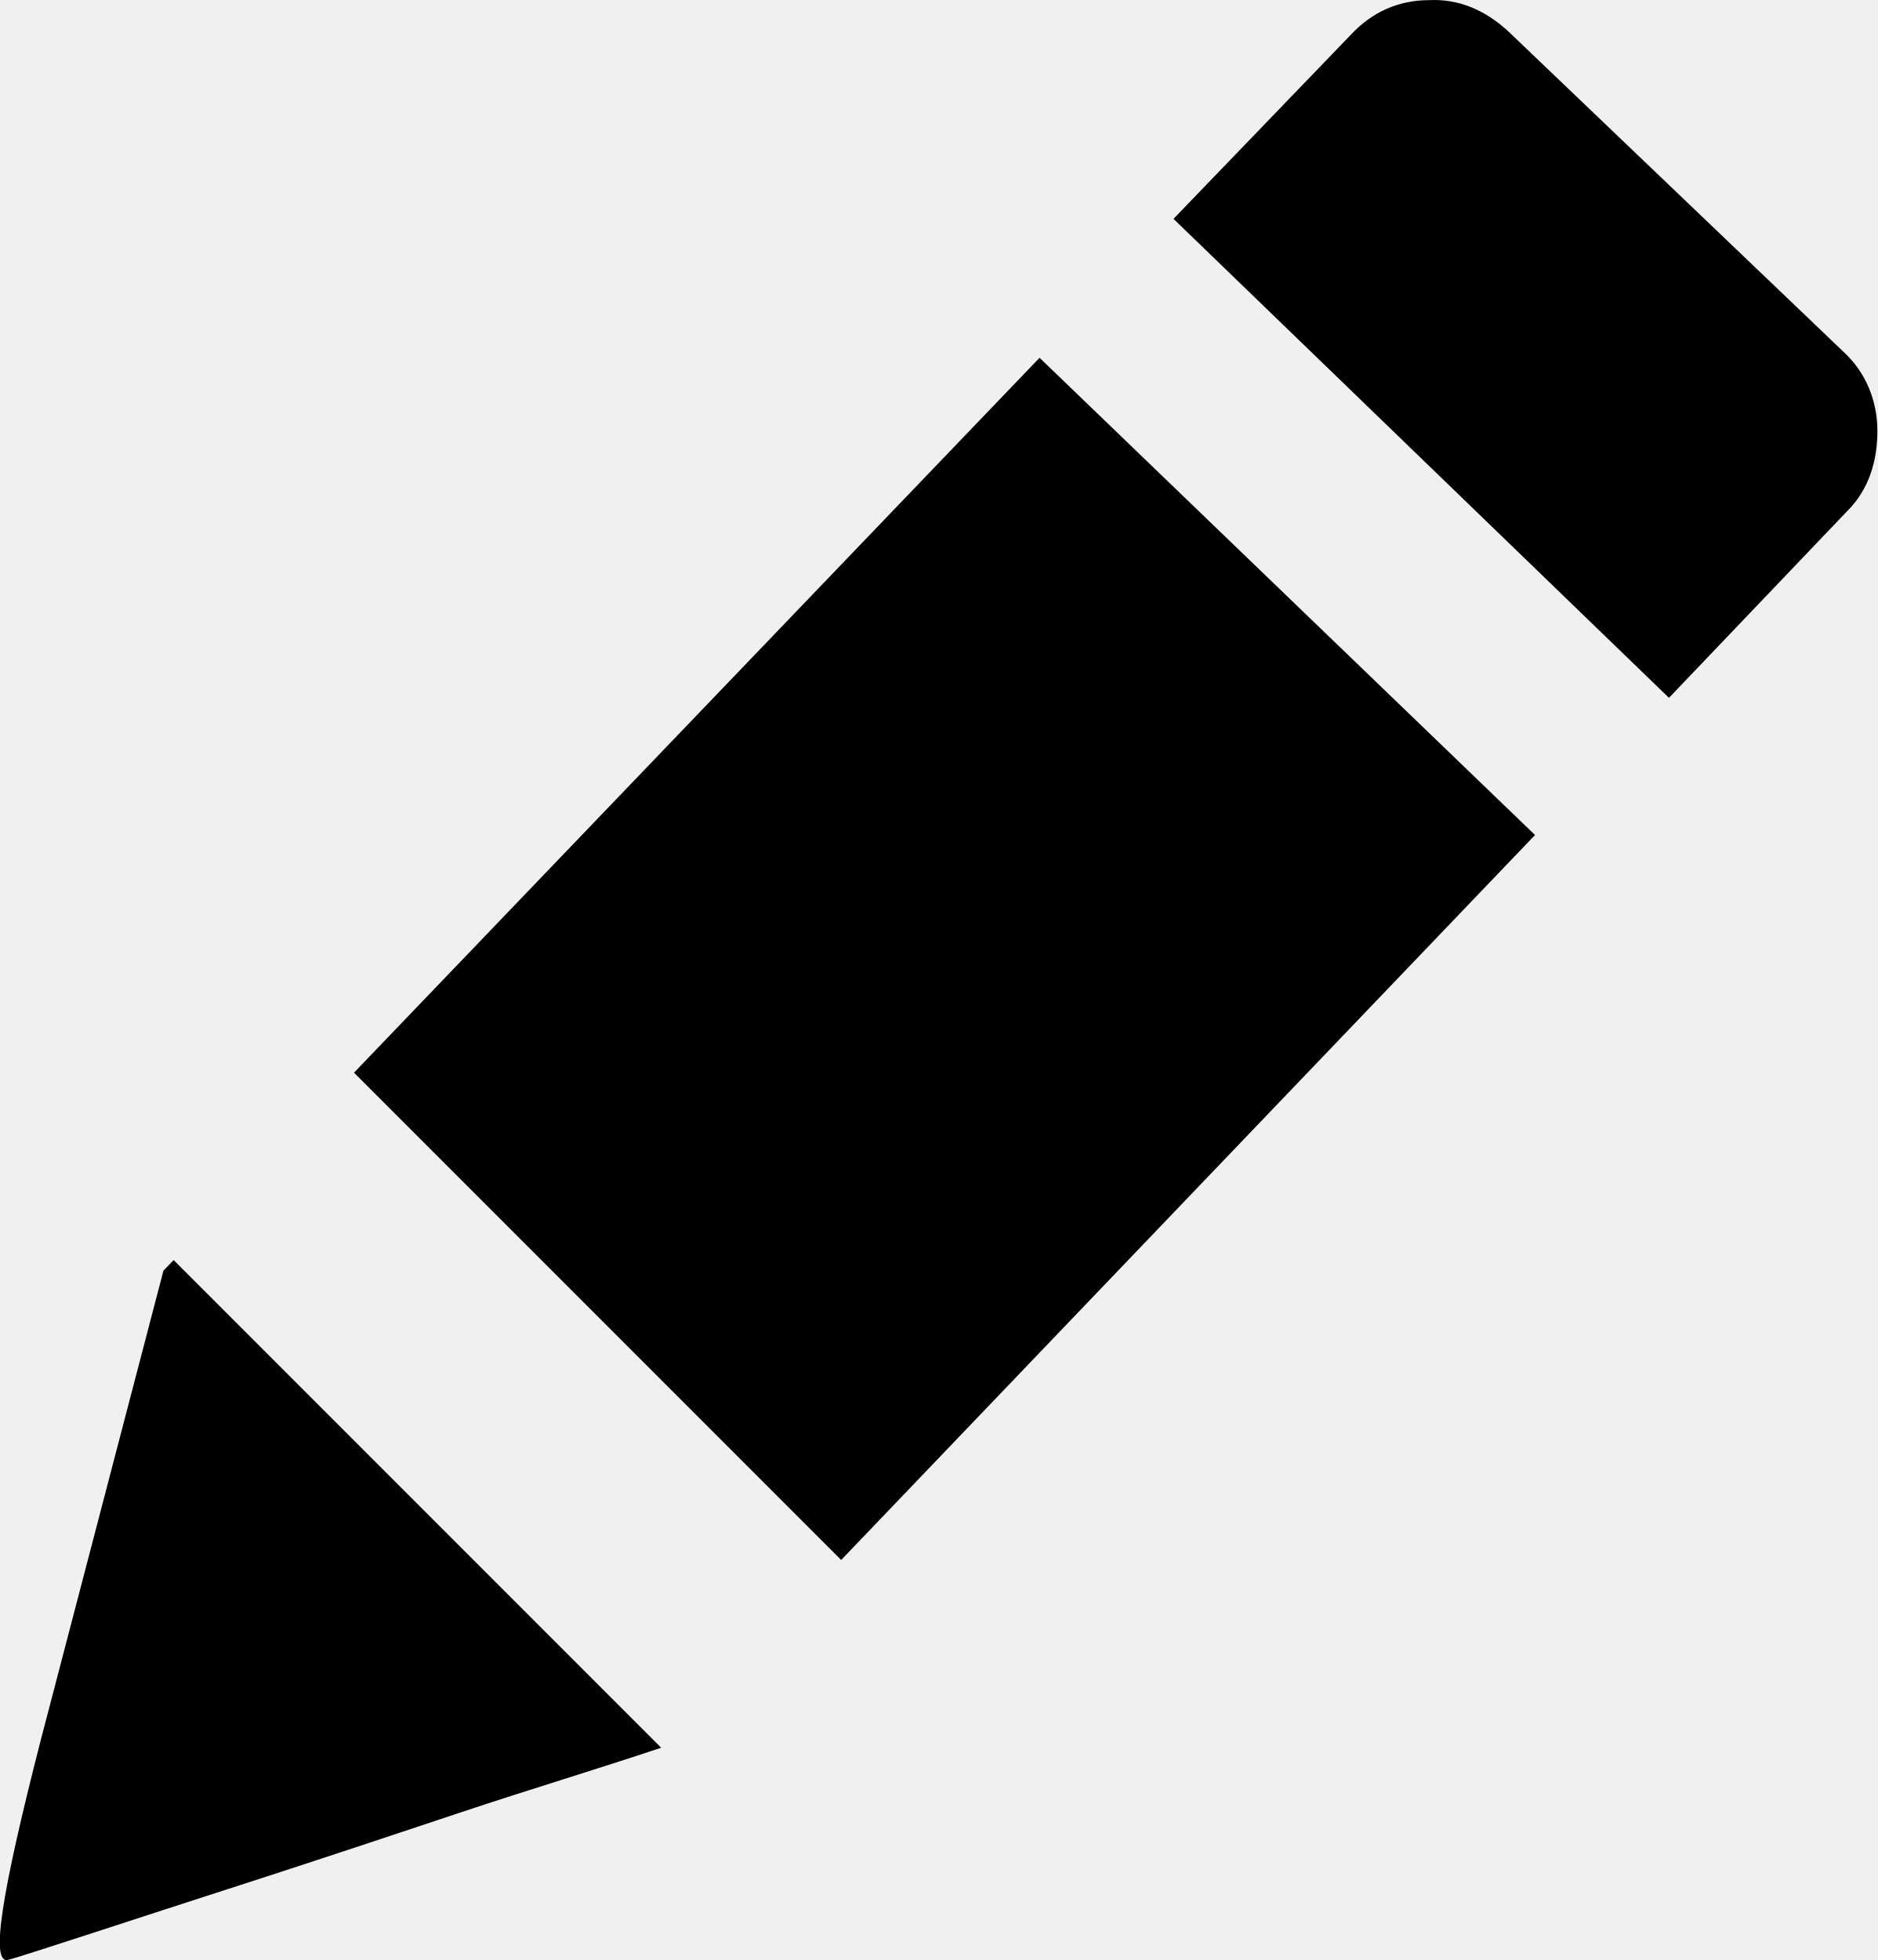
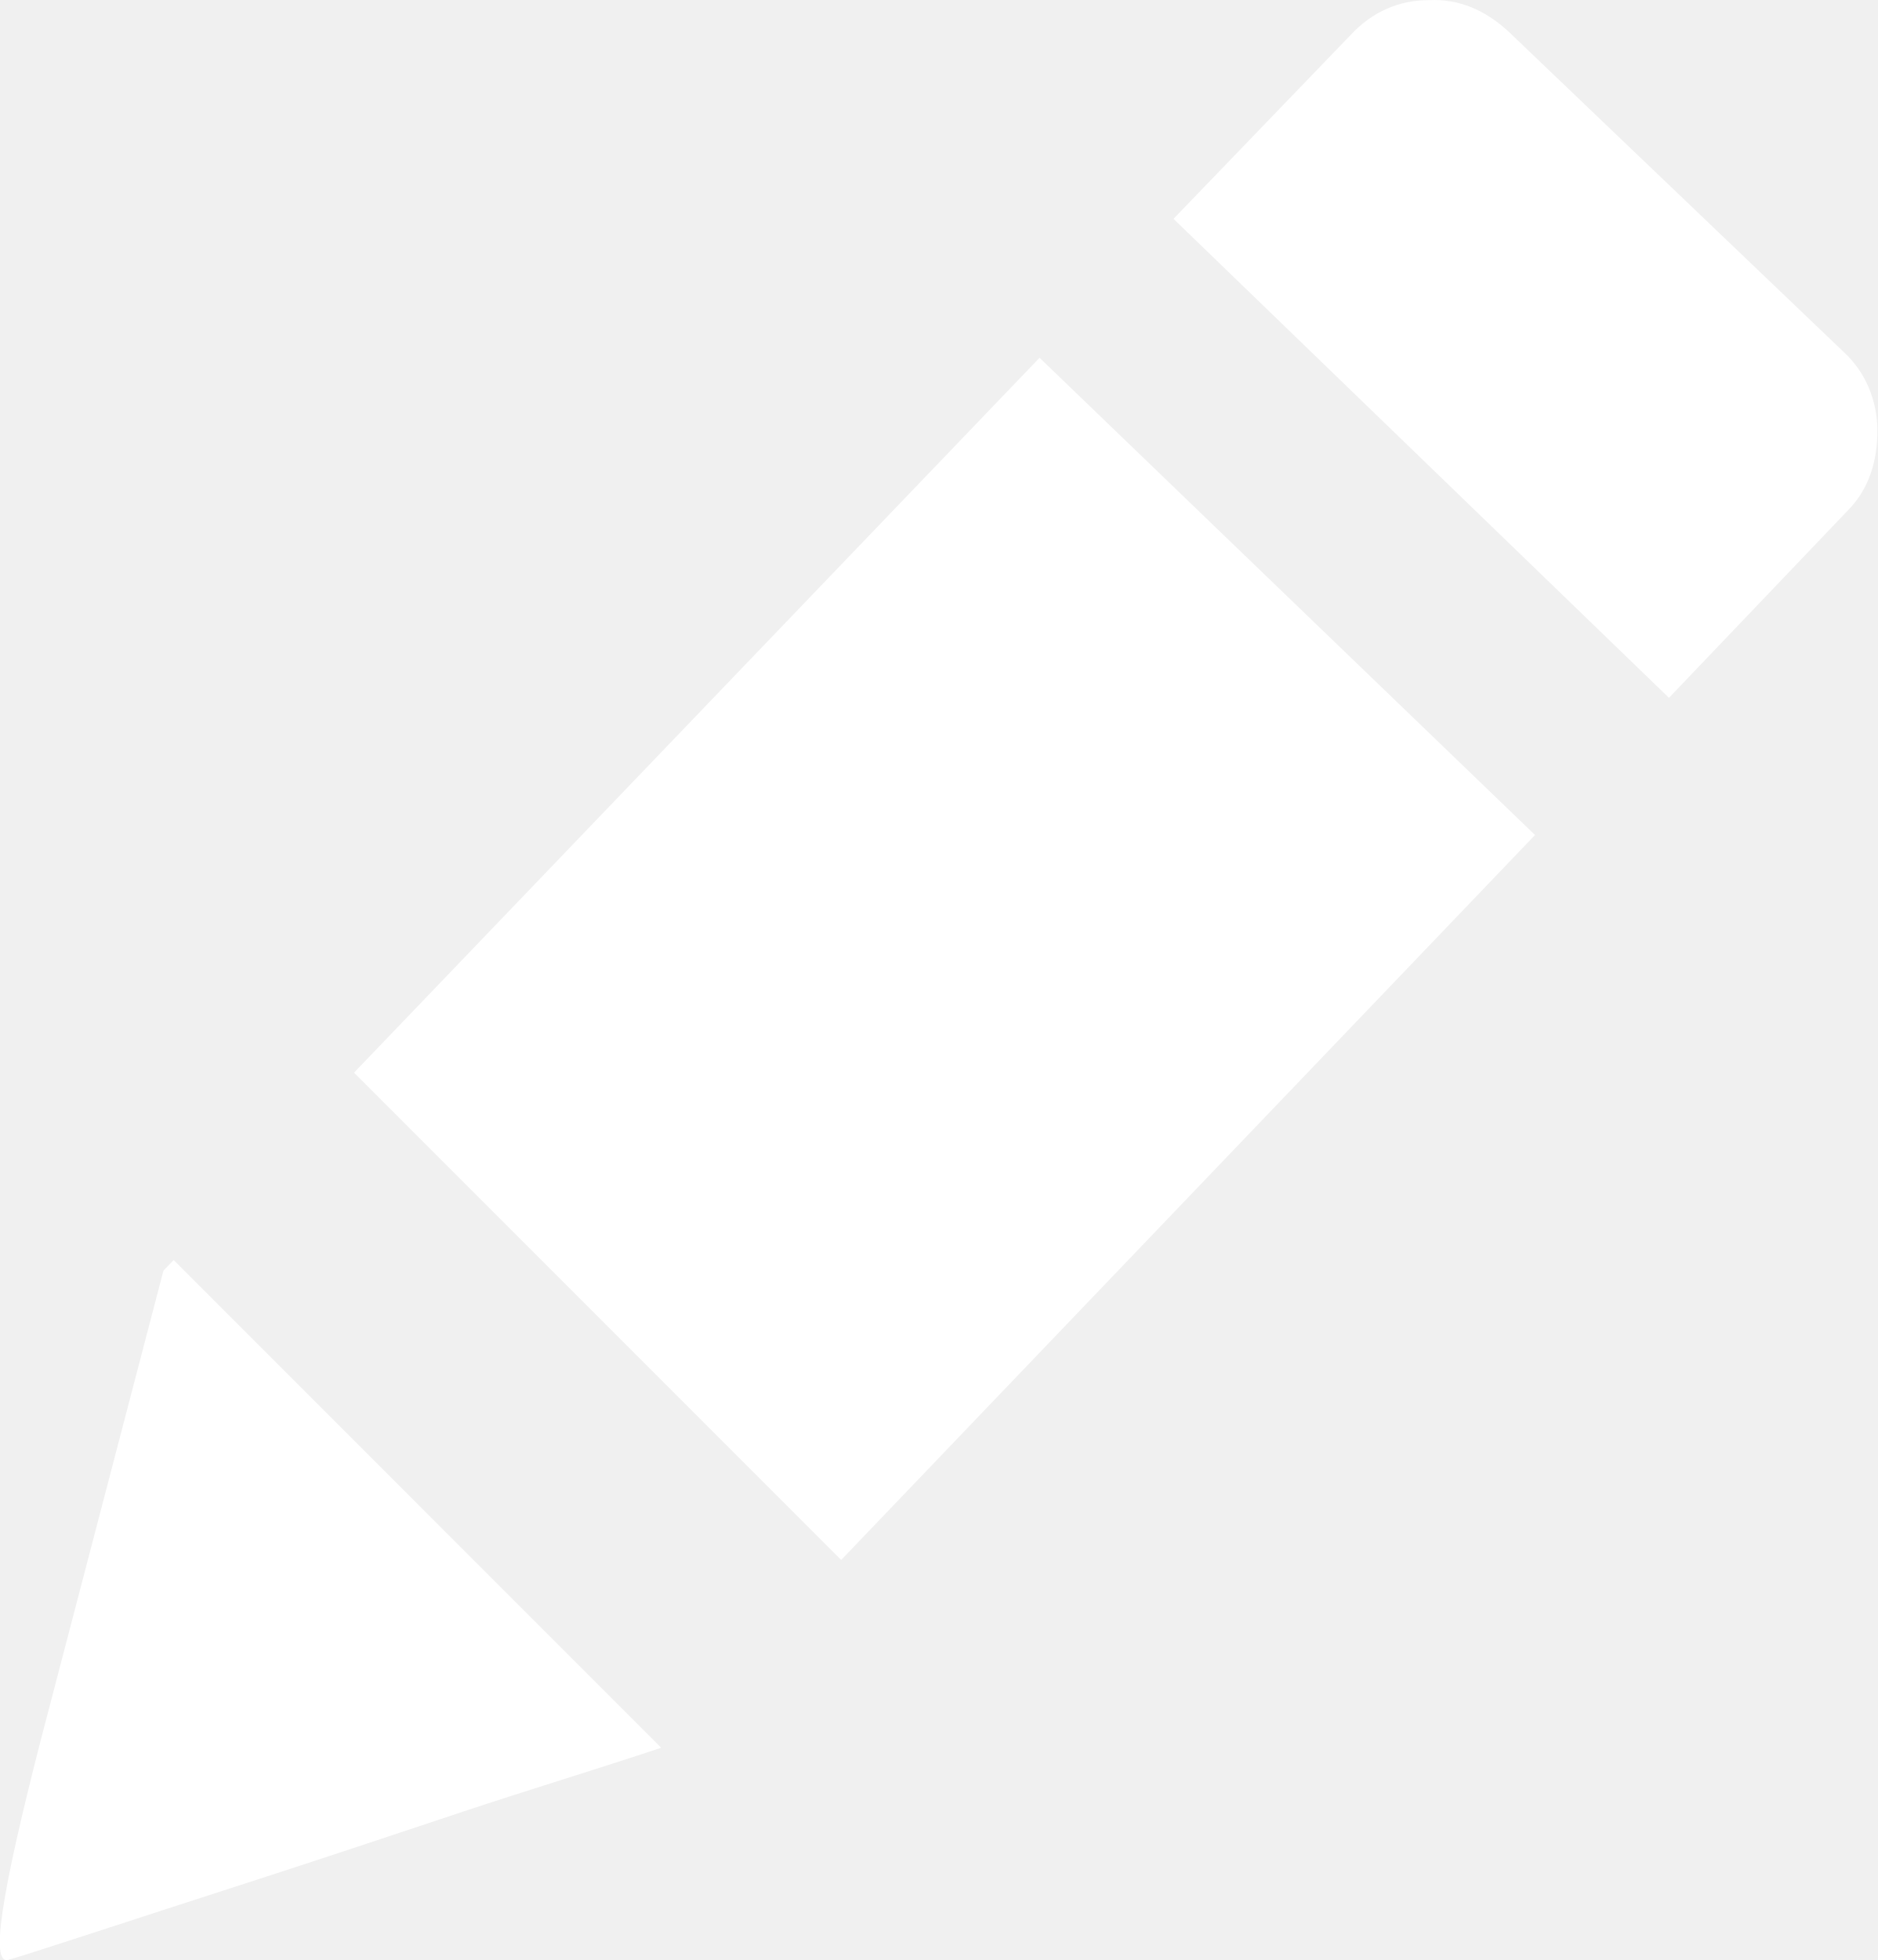
- <svg xmlns="http://www.w3.org/2000/svg" version="1.1" id="Layer_1" x="0px" y="0px" viewBox="0 0 117.74 122.88" style="enable-background:new 0 0 117.74 122.88" xml:space="preserve">
+ <svg xmlns="http://www.w3.org/2000/svg" version="1.1" id="Layer_1" x="0px" y="0px" viewBox="0 0 117.74 122.88" style="enable-background:new 0 0 117.74 122.88" xml:space="preserve" fill="#fff">
  <style type="text/css">.st0{fill-rule:evenodd;clip-rule:evenodd;}</style>
  <g>
    <path class="st0" d="M94.62,2c-1.46-1.36-3.14-2.09-5.02-1.99c-1.88,0-3.56,0.73-4.92,2.2L73.59,13.72l31.07,30.03l11.19-11.72 c1.36-1.36,1.88-3.14,1.88-5.02s-0.73-3.66-2.09-4.92L94.62,2L94.62,2L94.62,2z M41.44,109.58c-4.08,1.36-8.26,2.62-12.35,3.98 c-4.08,1.36-8.16,2.72-12.35,4.08c-9.73,3.14-15.07,4.92-16.22,5.23c-1.15,0.31-0.42-4.18,1.99-13.6l7.74-29.61l0.64-0.66 l30.56,30.56L41.44,109.58L41.44,109.58L41.44,109.58z M22.2,67.25l42.99-44.82l31.07,29.92L52.75,97.8L22.2,67.25L22.2,67.25z" />
  </g>
</svg>
